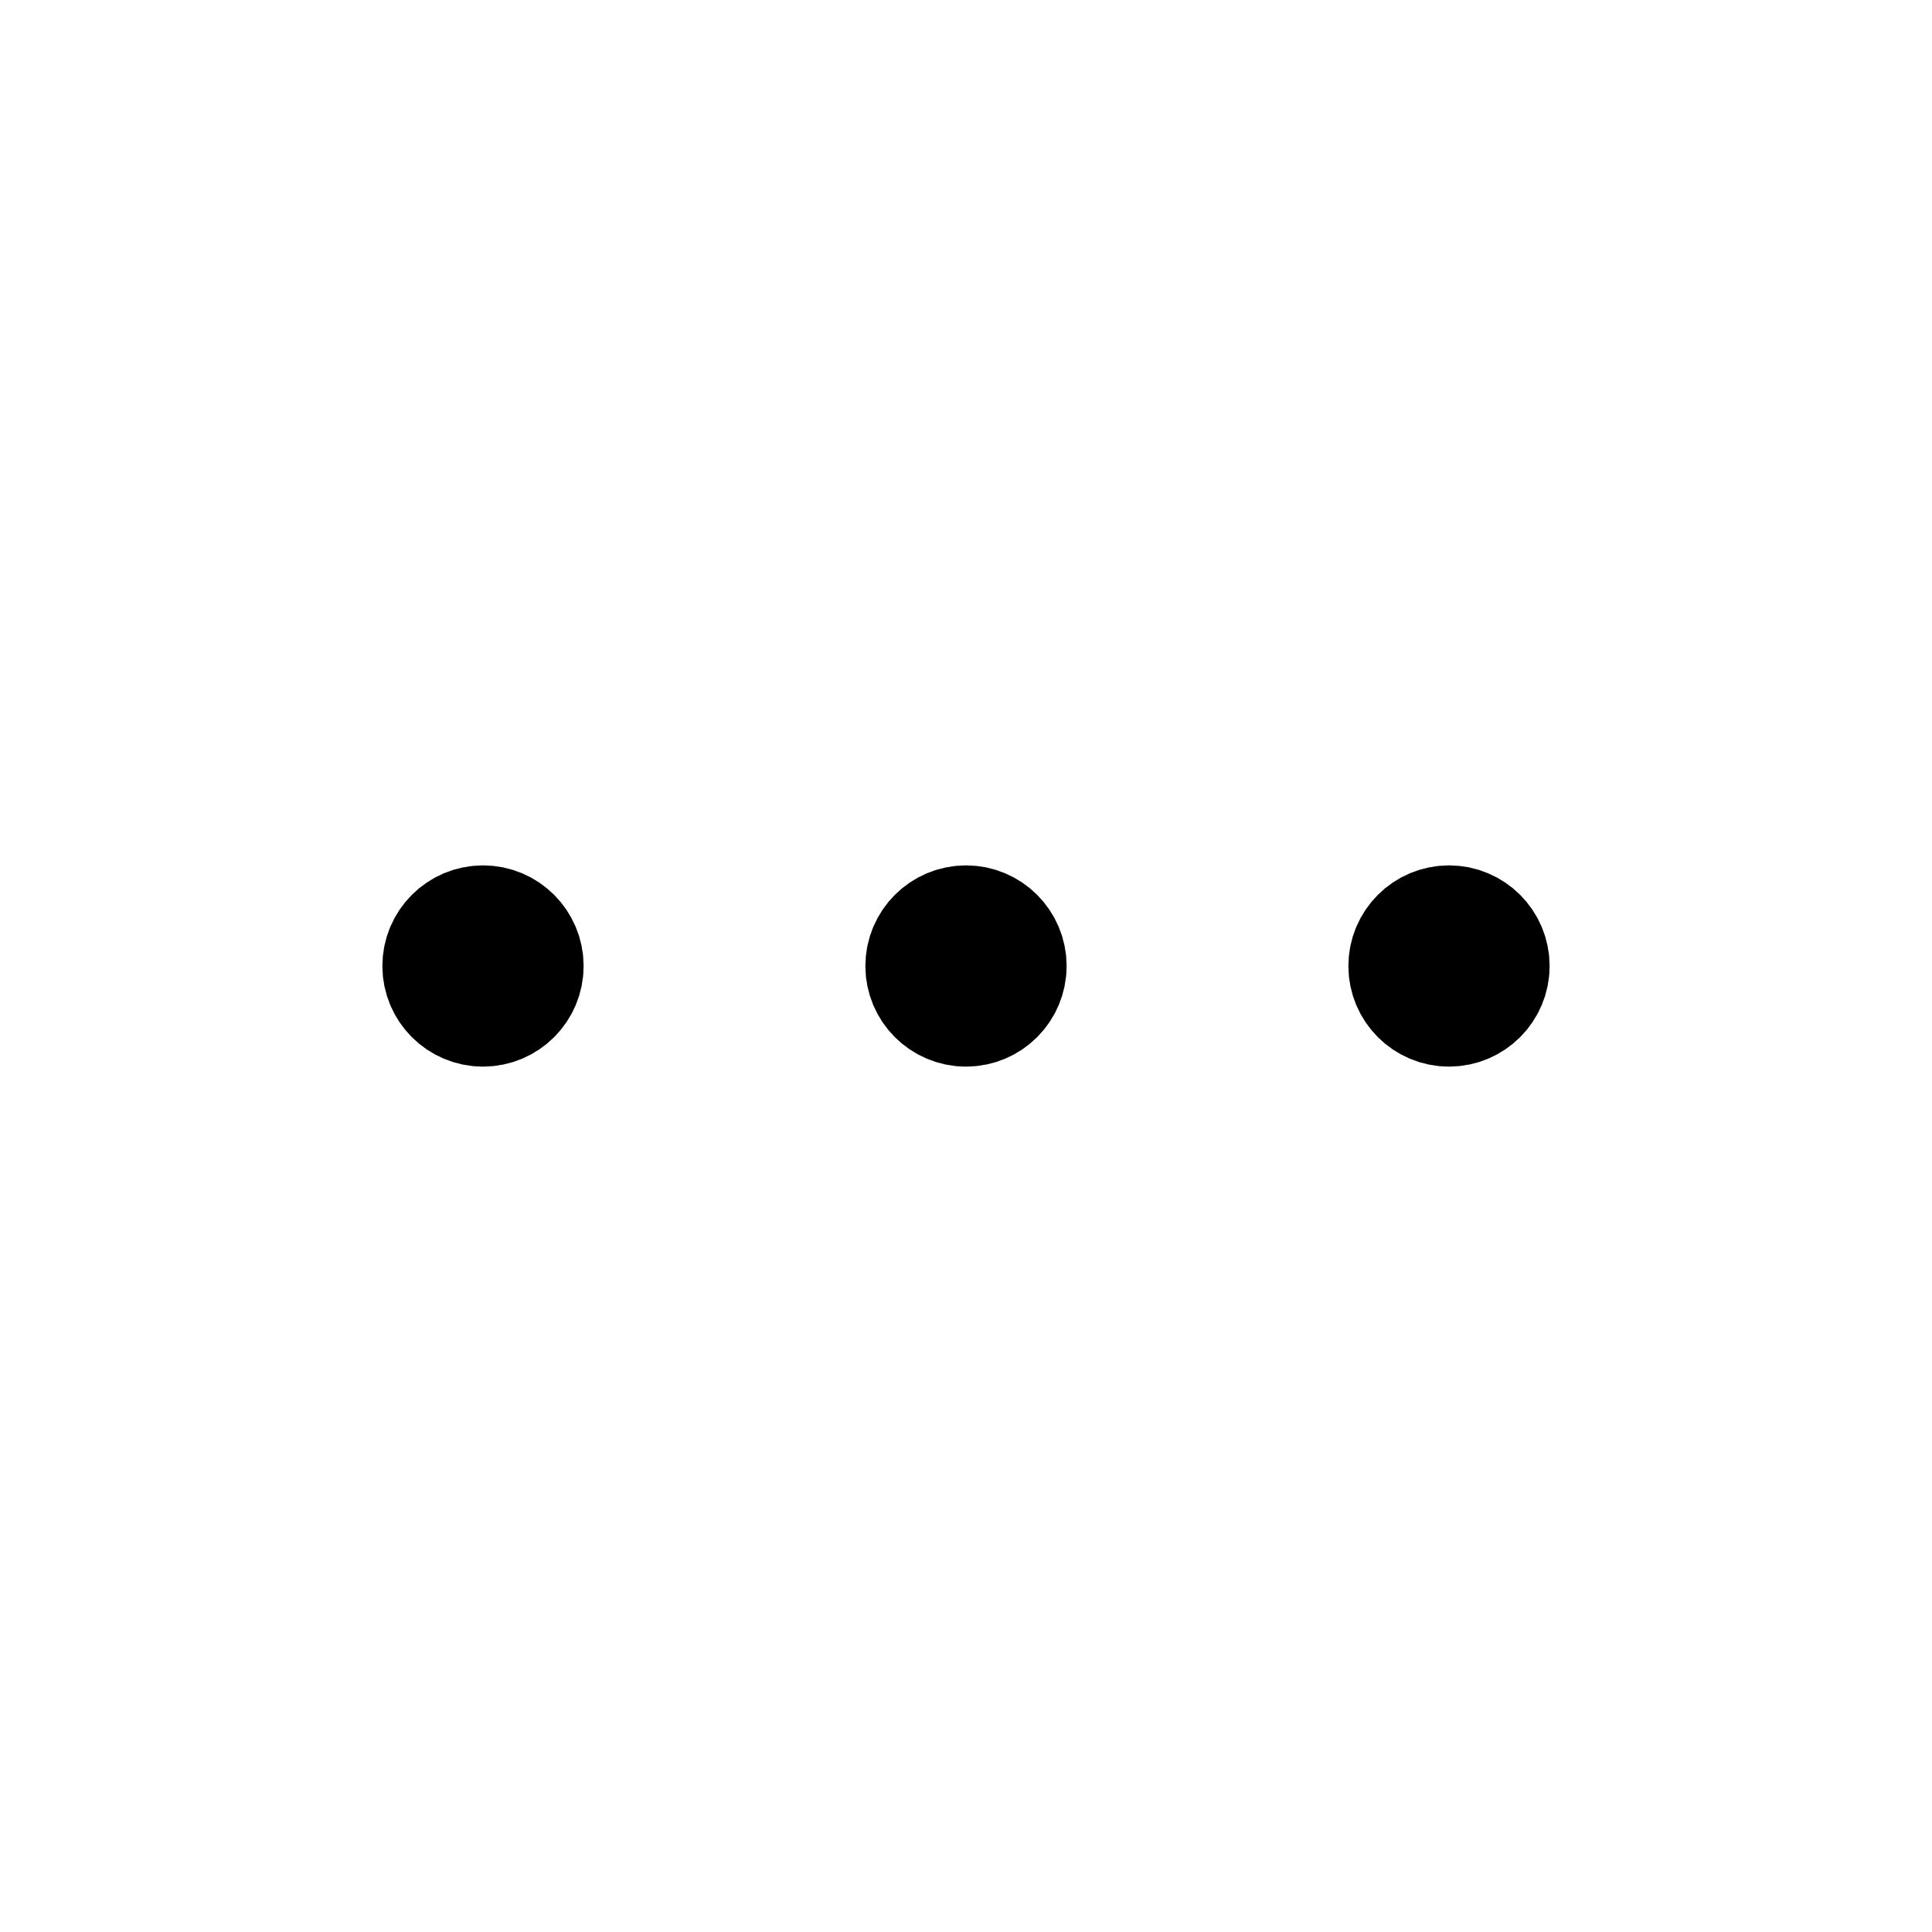
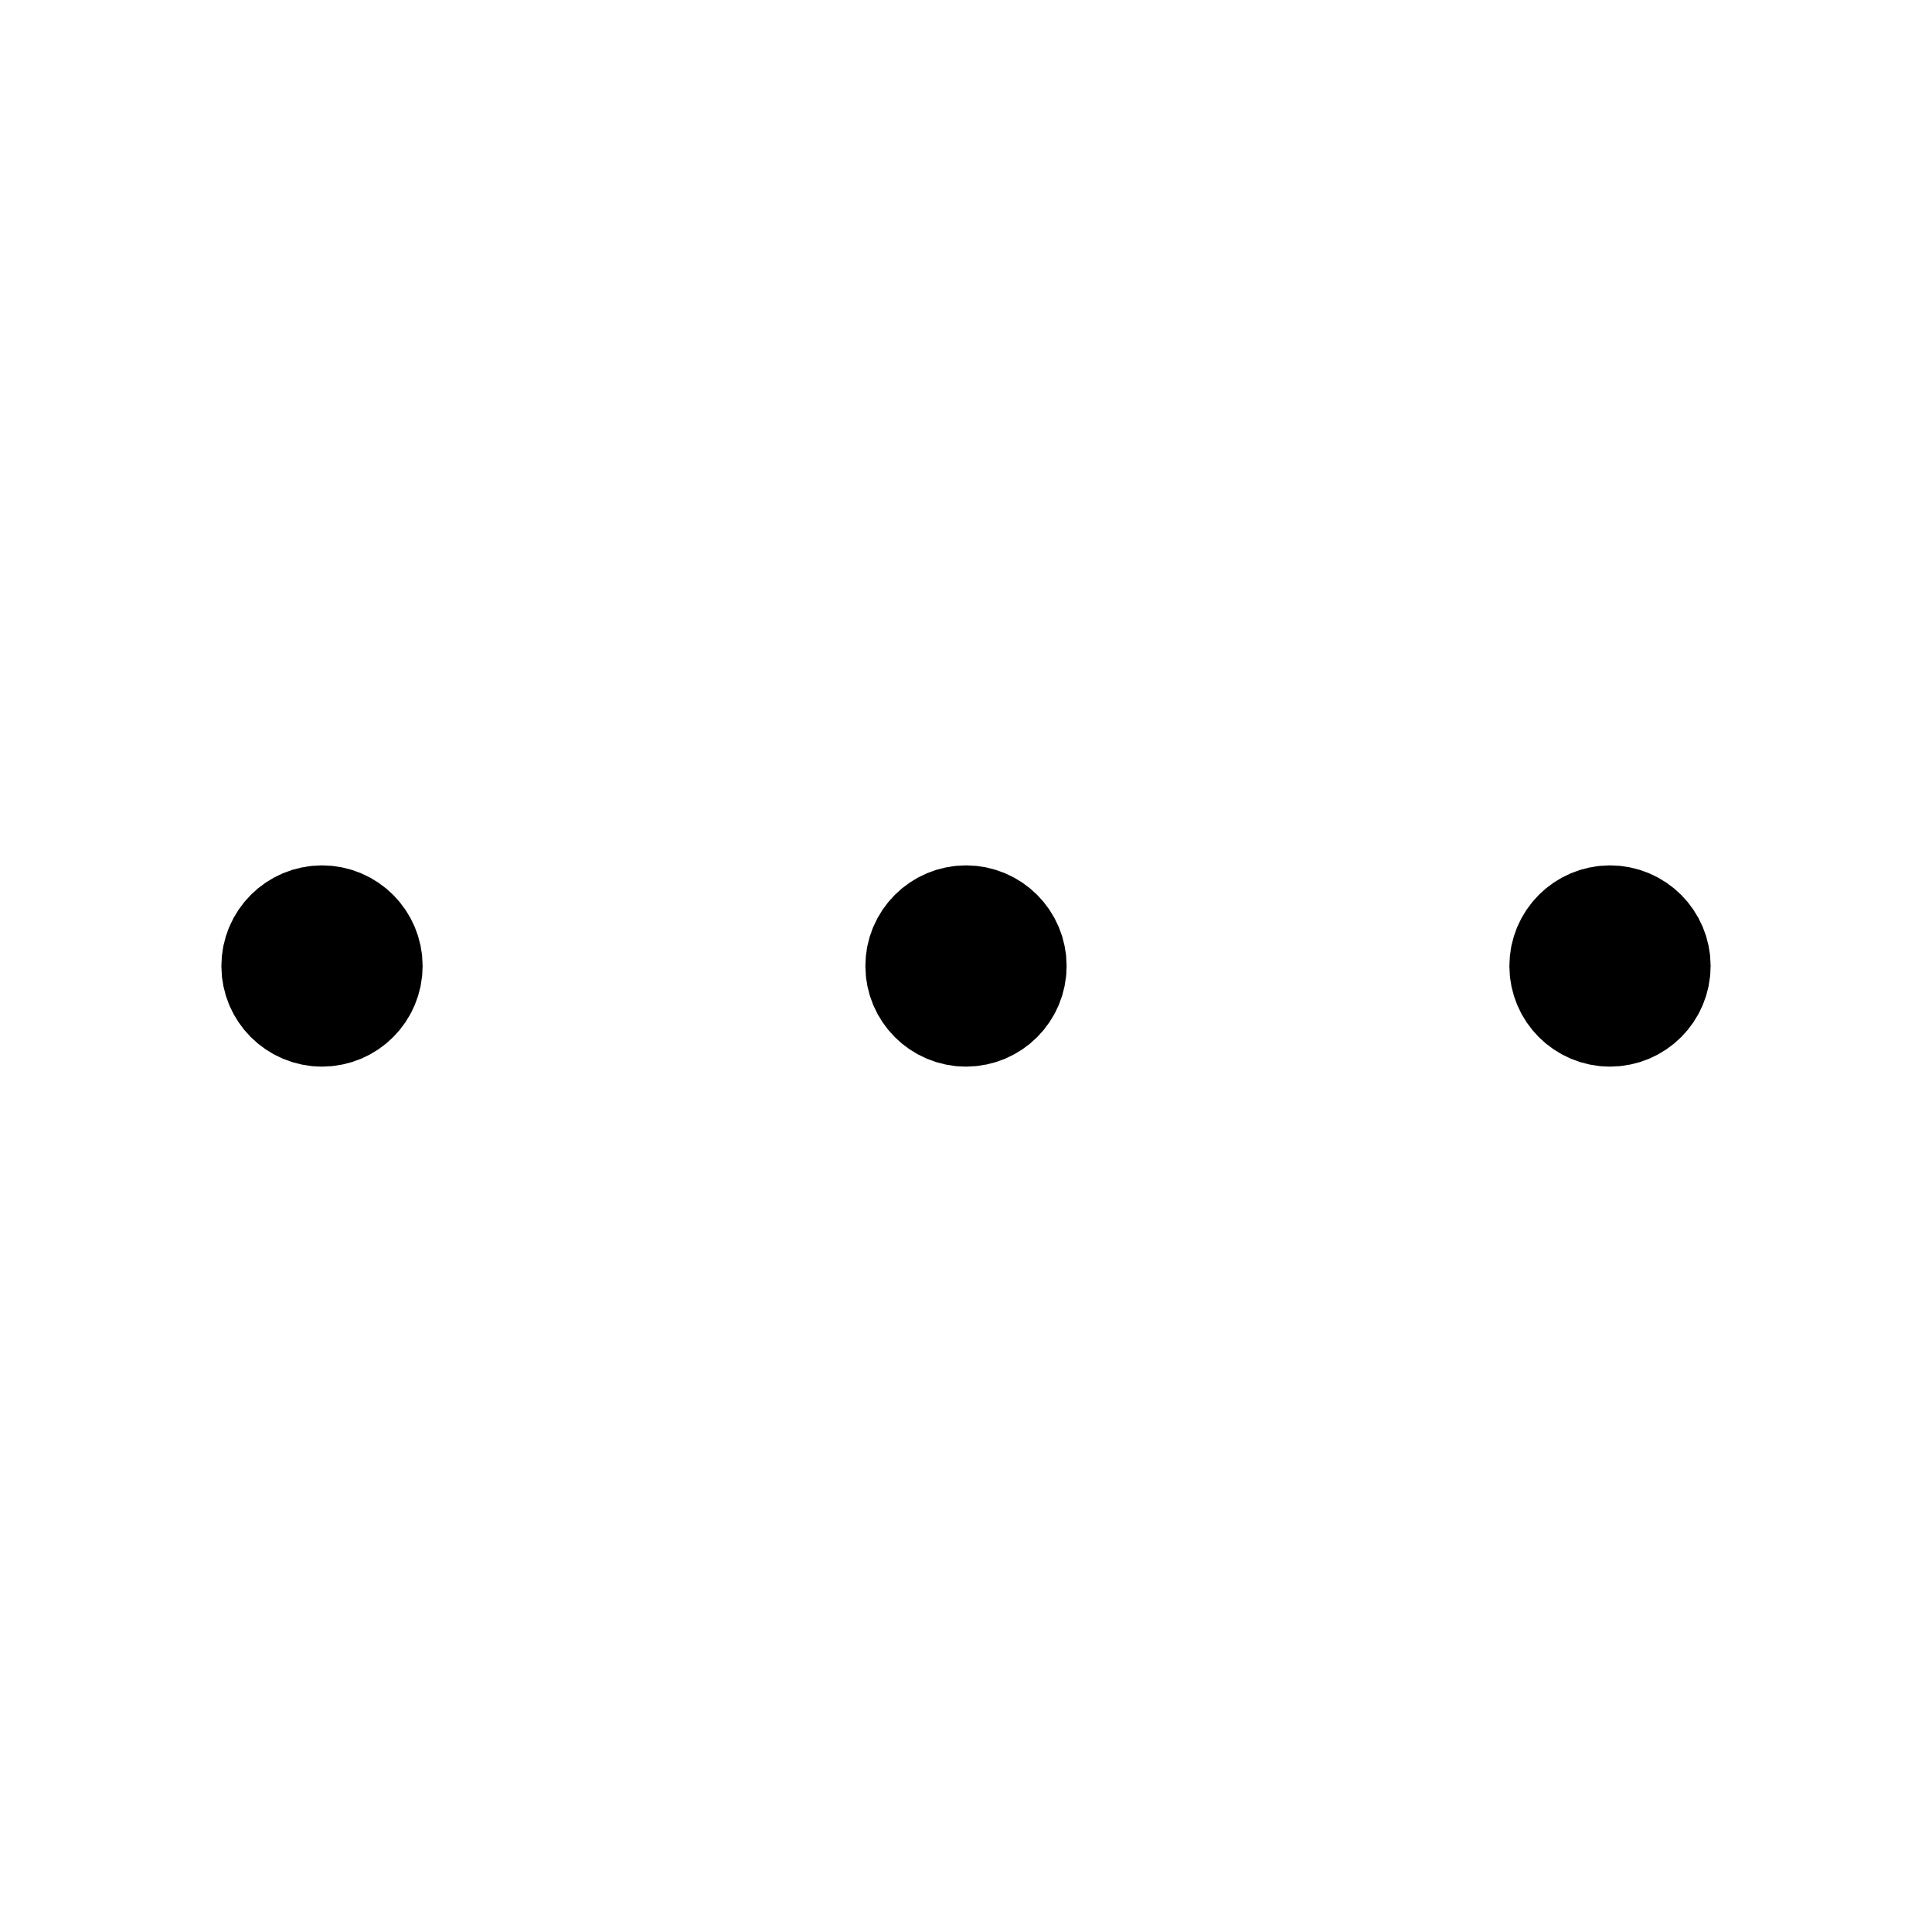
- <svg xmlns="http://www.w3.org/2000/svg" width="24" height="24" stroke-width="1.5" viewBox="0 0 24 24" fill="none">
-   <path d="M18 12.5C18.276 12.5 18.5 12.276 18.5 12C18.5 11.724 18.276 11.5 18 11.5C17.724 11.5 17.5 11.724 17.5 12C17.5 12.276 17.724 12.5 18 12.5Z" fill="currentColor" stroke="currentColor" stroke-linecap="round" stroke-linejoin="round" />
+ <svg xmlns="http://www.w3.org/2000/svg" width="24" height="24" viewBox="0 0 24 24" stroke-width="1.5" fill="none">
+   <path d="M20 12.5C20.276 12.5 20.5 12.276 20.5 12C20.5 11.724 20.276 11.5 20 11.5C19.724 11.5 19.5 11.724 19.5 12C19.5 12.276 19.724 12.5 20 12.5Z" fill="currentColor" stroke="currentColor" stroke-linecap="round" stroke-linejoin="round" />
  <path d="M12 12.5C12.276 12.5 12.5 12.276 12.5 12C12.5 11.724 12.276 11.5 12 11.5C11.724 11.5 11.5 11.724 11.5 12C11.5 12.276 11.724 12.5 12 12.5Z" fill="currentColor" stroke="currentColor" stroke-linecap="round" stroke-linejoin="round" />
-   <path d="M6 12.5C6.276 12.5 6.5 12.276 6.5 12C6.5 11.724 6.276 11.5 6 11.5C5.724 11.5 5.5 11.724 5.5 12C5.5 12.276 5.724 12.5 6 12.5Z" fill="currentColor" stroke="currentColor" stroke-linecap="round" stroke-linejoin="round" />
+   <path d="M4 12.5C4.276 12.5 4.5 12.276 4.5 12C4.5 11.724 4.276 11.5 4 11.5C3.724 11.5 3.5 11.724 3.5 12C3.5 12.276 3.724 12.5 4 12.5Z" fill="currentColor" stroke="currentColor" stroke-linecap="round" stroke-linejoin="round" />
</svg>
